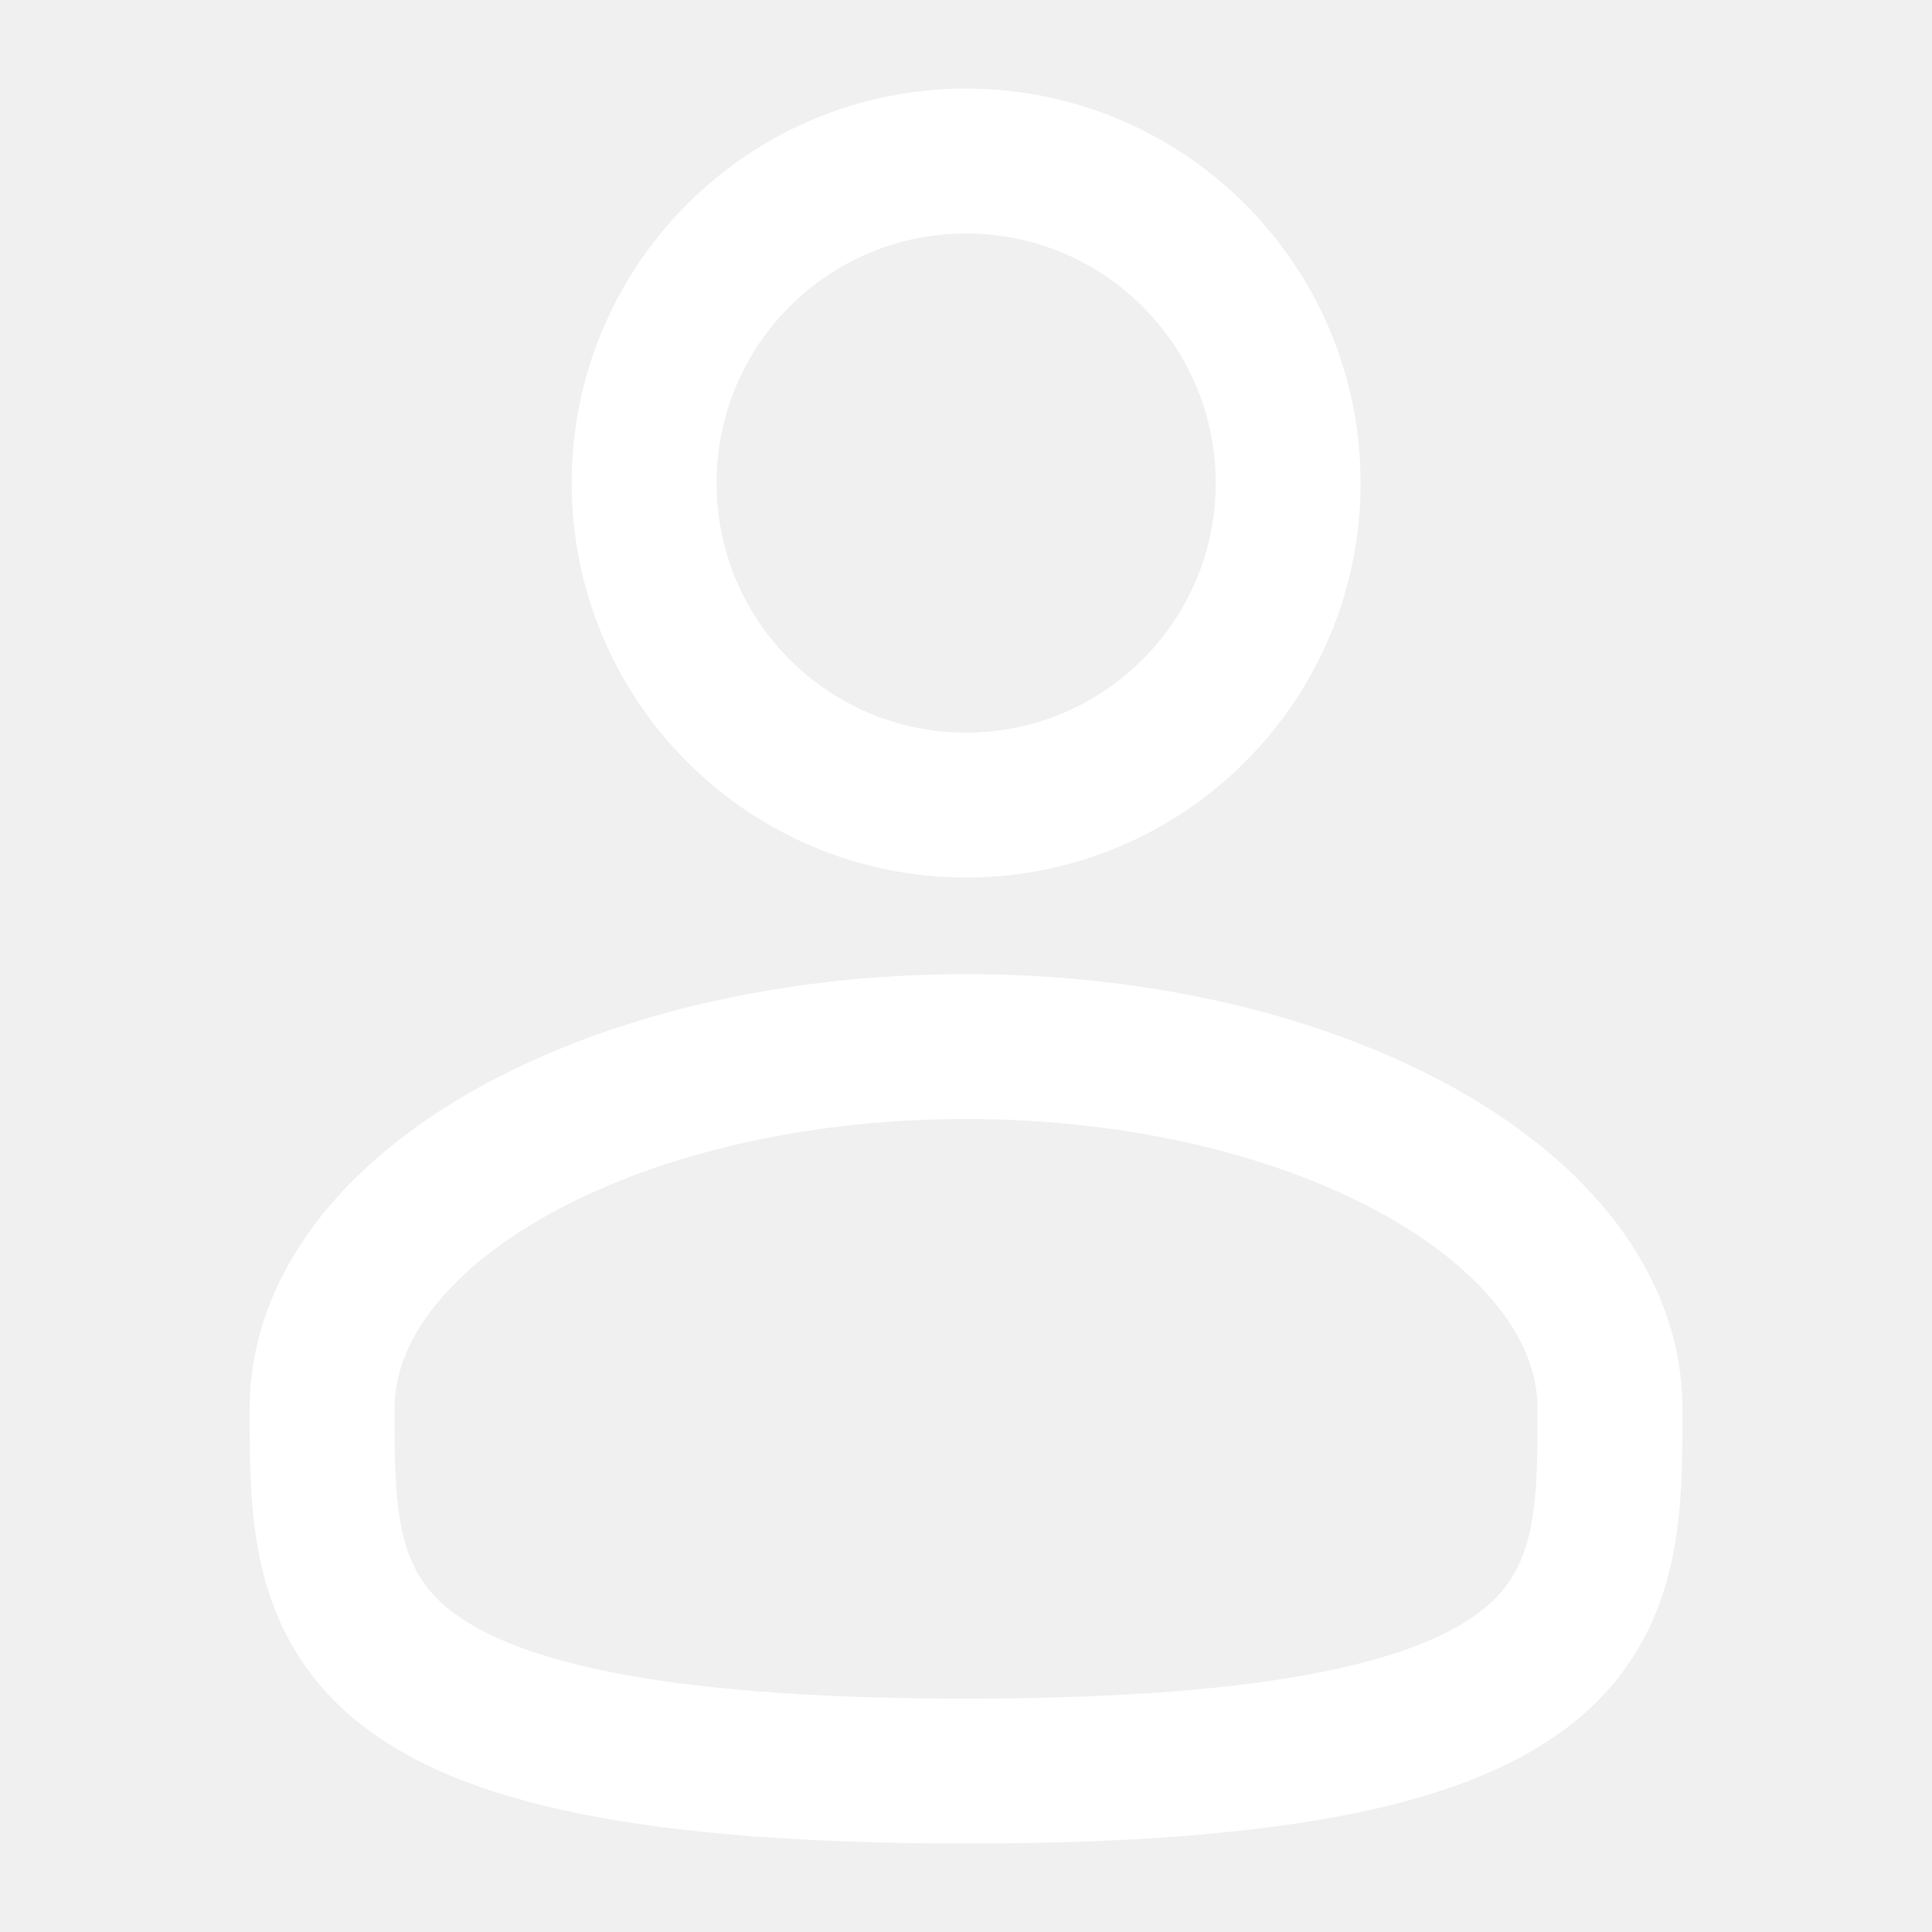
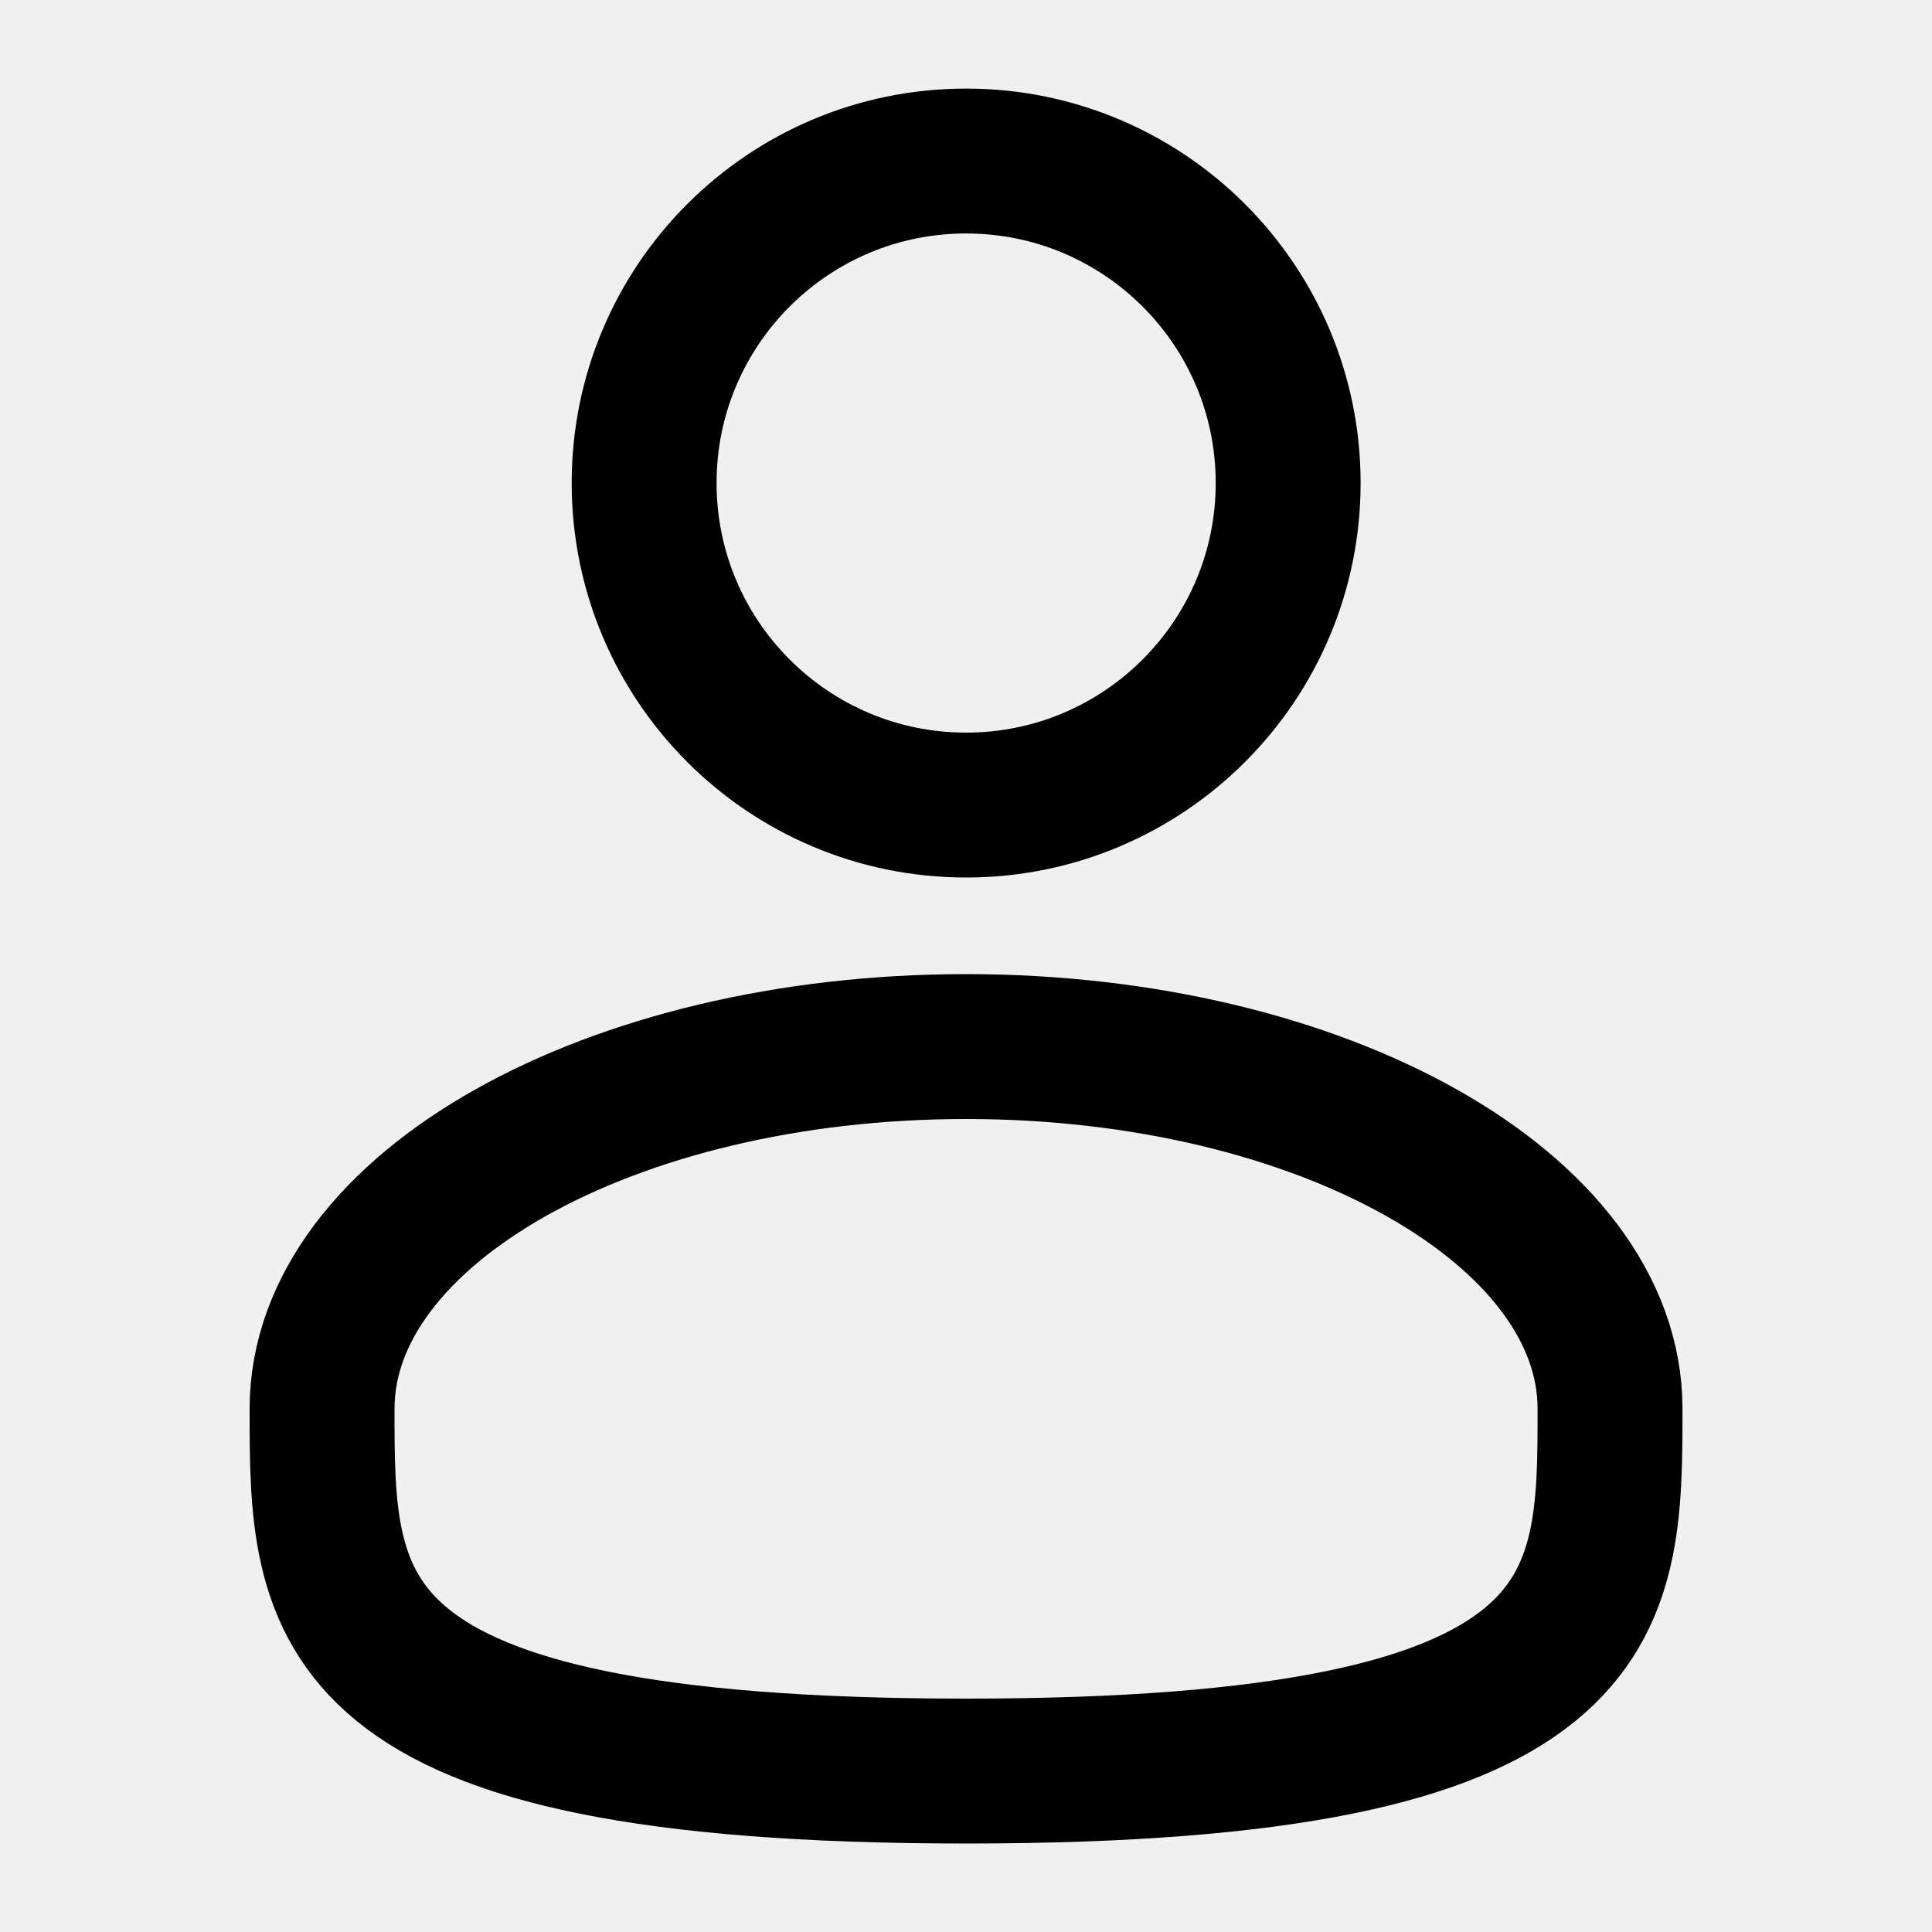
<svg xmlns="http://www.w3.org/2000/svg" width="20" height="20" viewBox="0 0 20 20" fill="none">
-   <path d="M10.001 8.334C11.842 8.334 13.335 6.841 13.335 5C13.335 3.159 11.842 1.667 10.001 1.667C8.16 1.667 6.668 3.159 6.668 5C6.668 6.841 8.16 8.334 10.001 8.334Z" stroke="white" stroke-width="1.5" />
-   <path d="M16.667 14.584C16.667 16.655 16.667 18.334 10.001 18.334C3.334 18.334 3.334 16.655 3.334 14.584C3.334 12.513 6.319 10.834 10.001 10.834C13.682 10.834 16.667 12.513 16.667 14.584Z" stroke="white" stroke-width="1.5" />
+   <path d="M10.001 8.334C11.842 8.334 13.335 6.841 13.335 5C13.335 3.159 11.842 1.667 10.001 1.667C8.16 1.667 6.668 3.159 6.668 5C6.668 6.841 8.16 8.334 10.001 8.334Z" stroke="black" stroke-width="1.5" />
+   <path d="M16.667 14.584C16.667 16.655 16.667 18.334 10.001 18.334C3.334 18.334 3.334 16.655 3.334 14.584C3.334 12.513 6.319 10.834 10.001 10.834C13.682 10.834 16.667 12.513 16.667 14.584Z" stroke="black" stroke-width="1.5" />
</svg>
